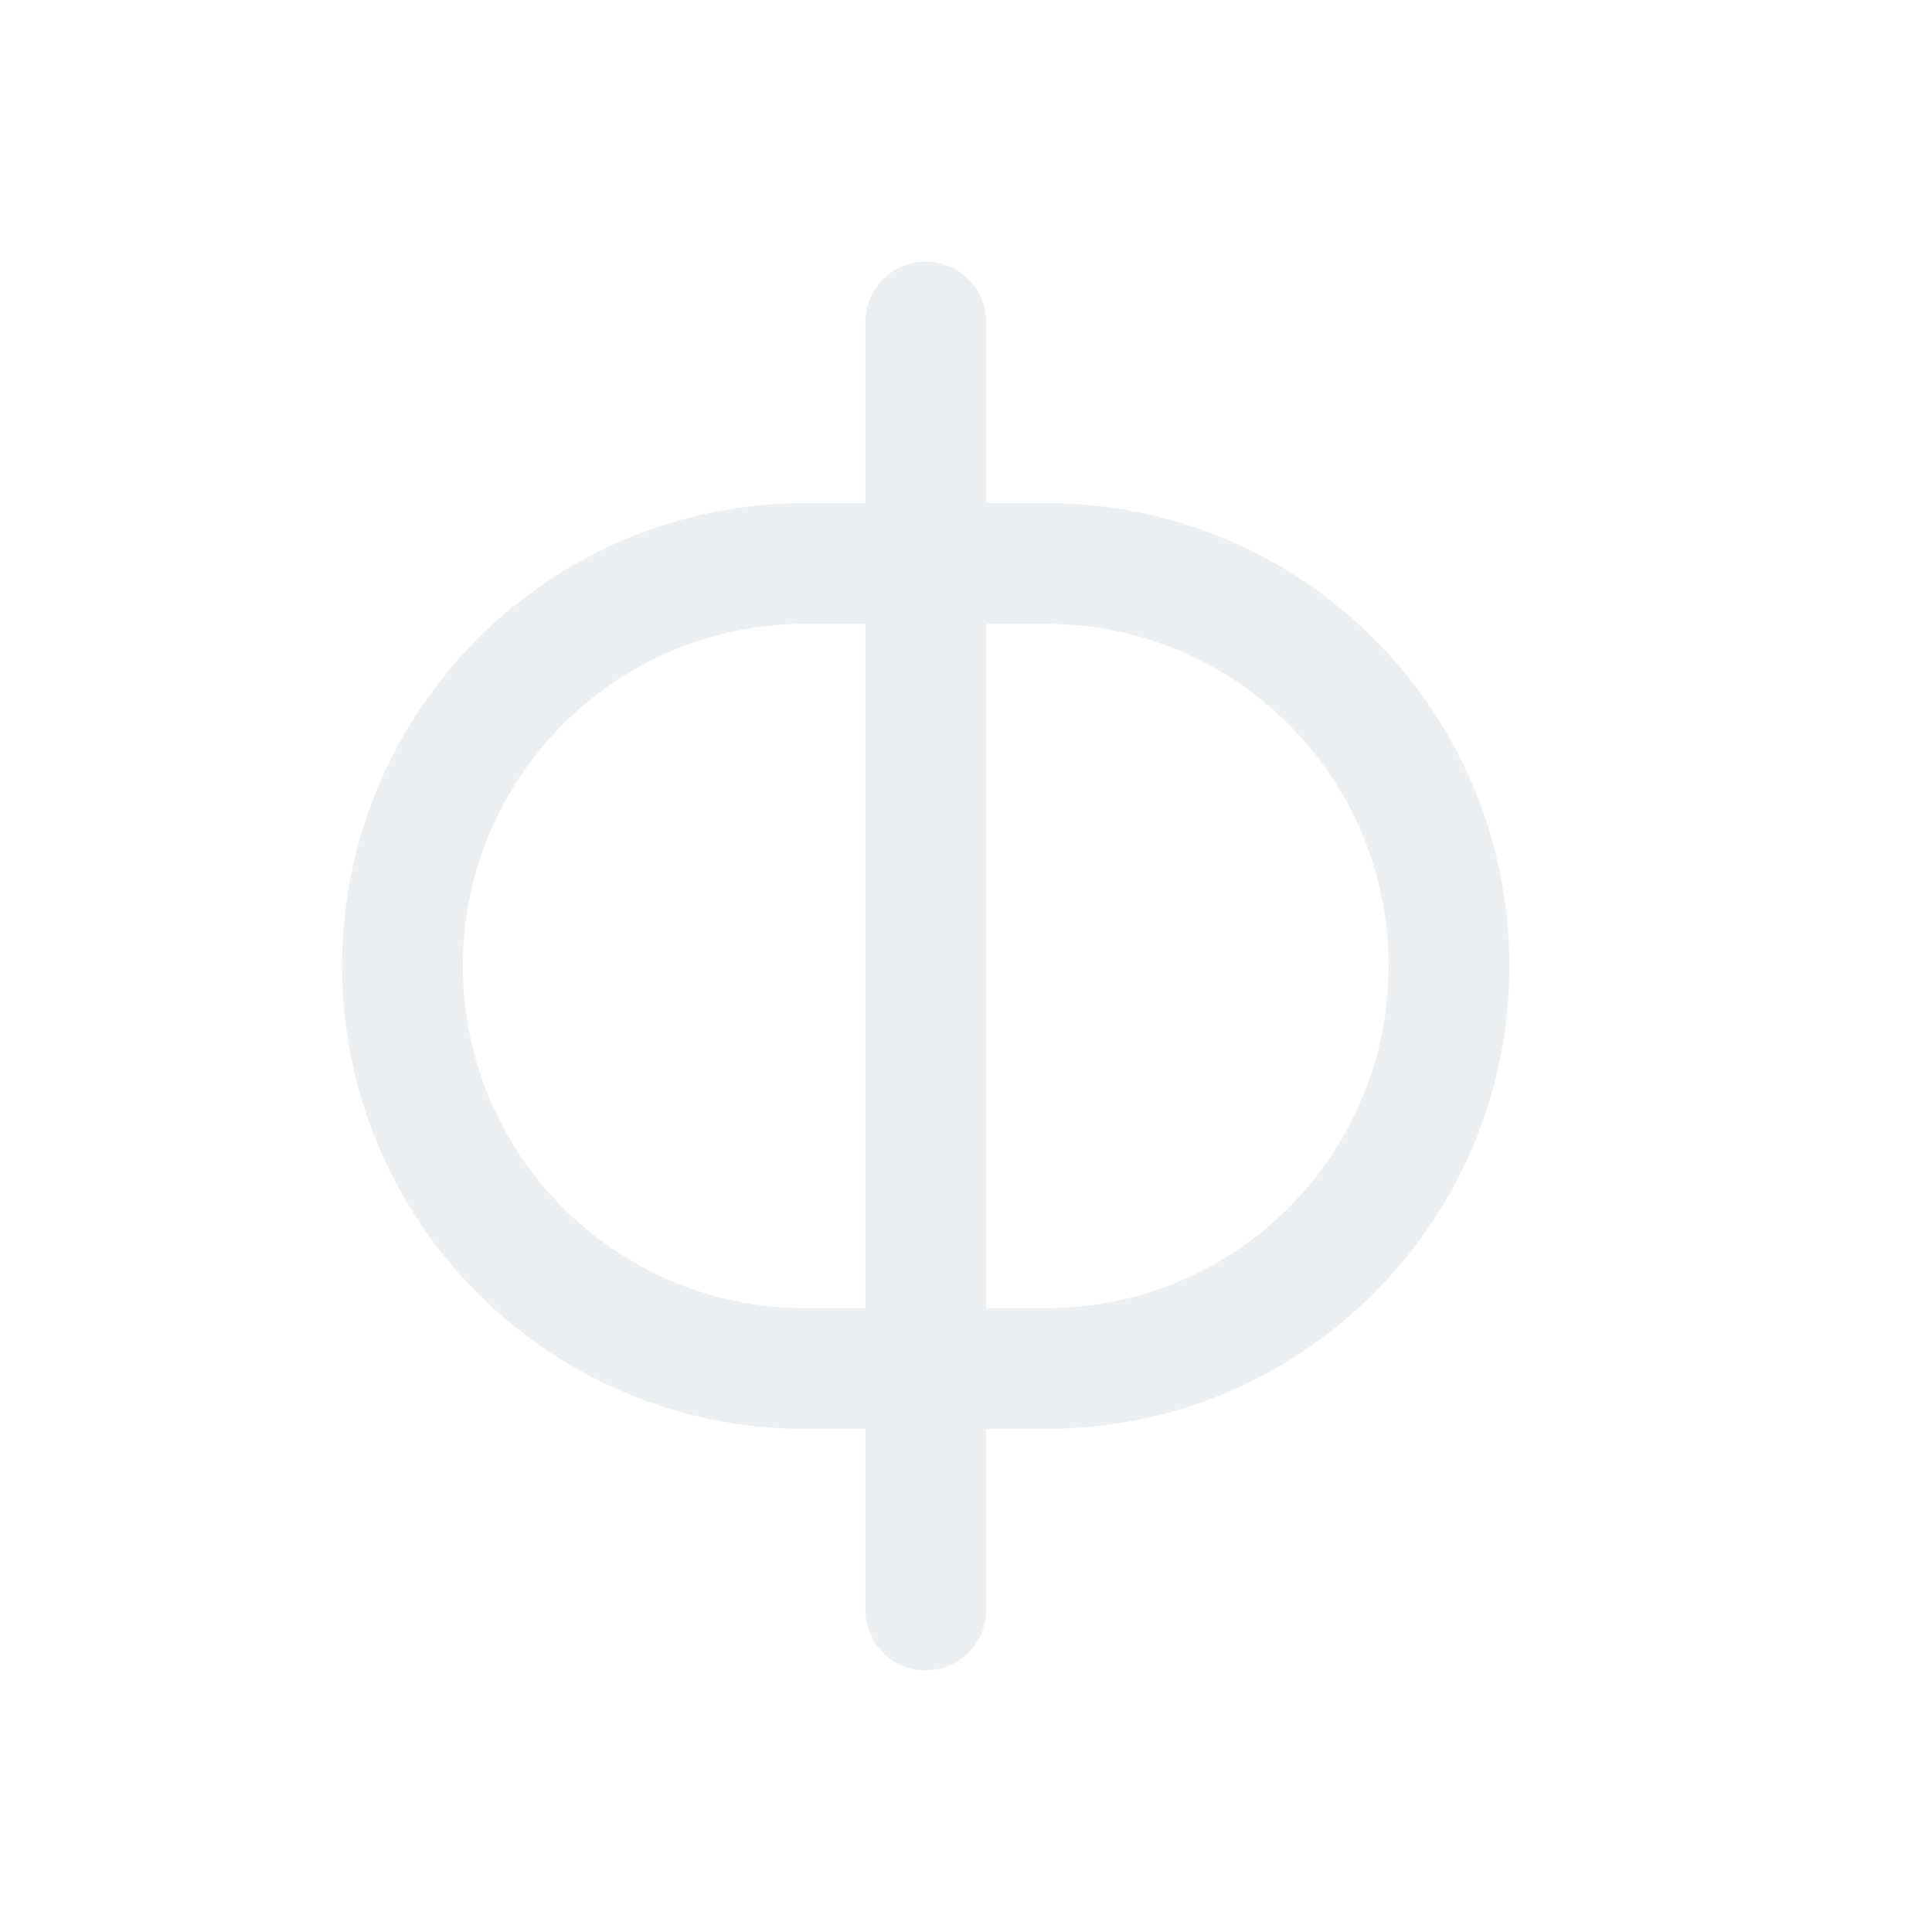
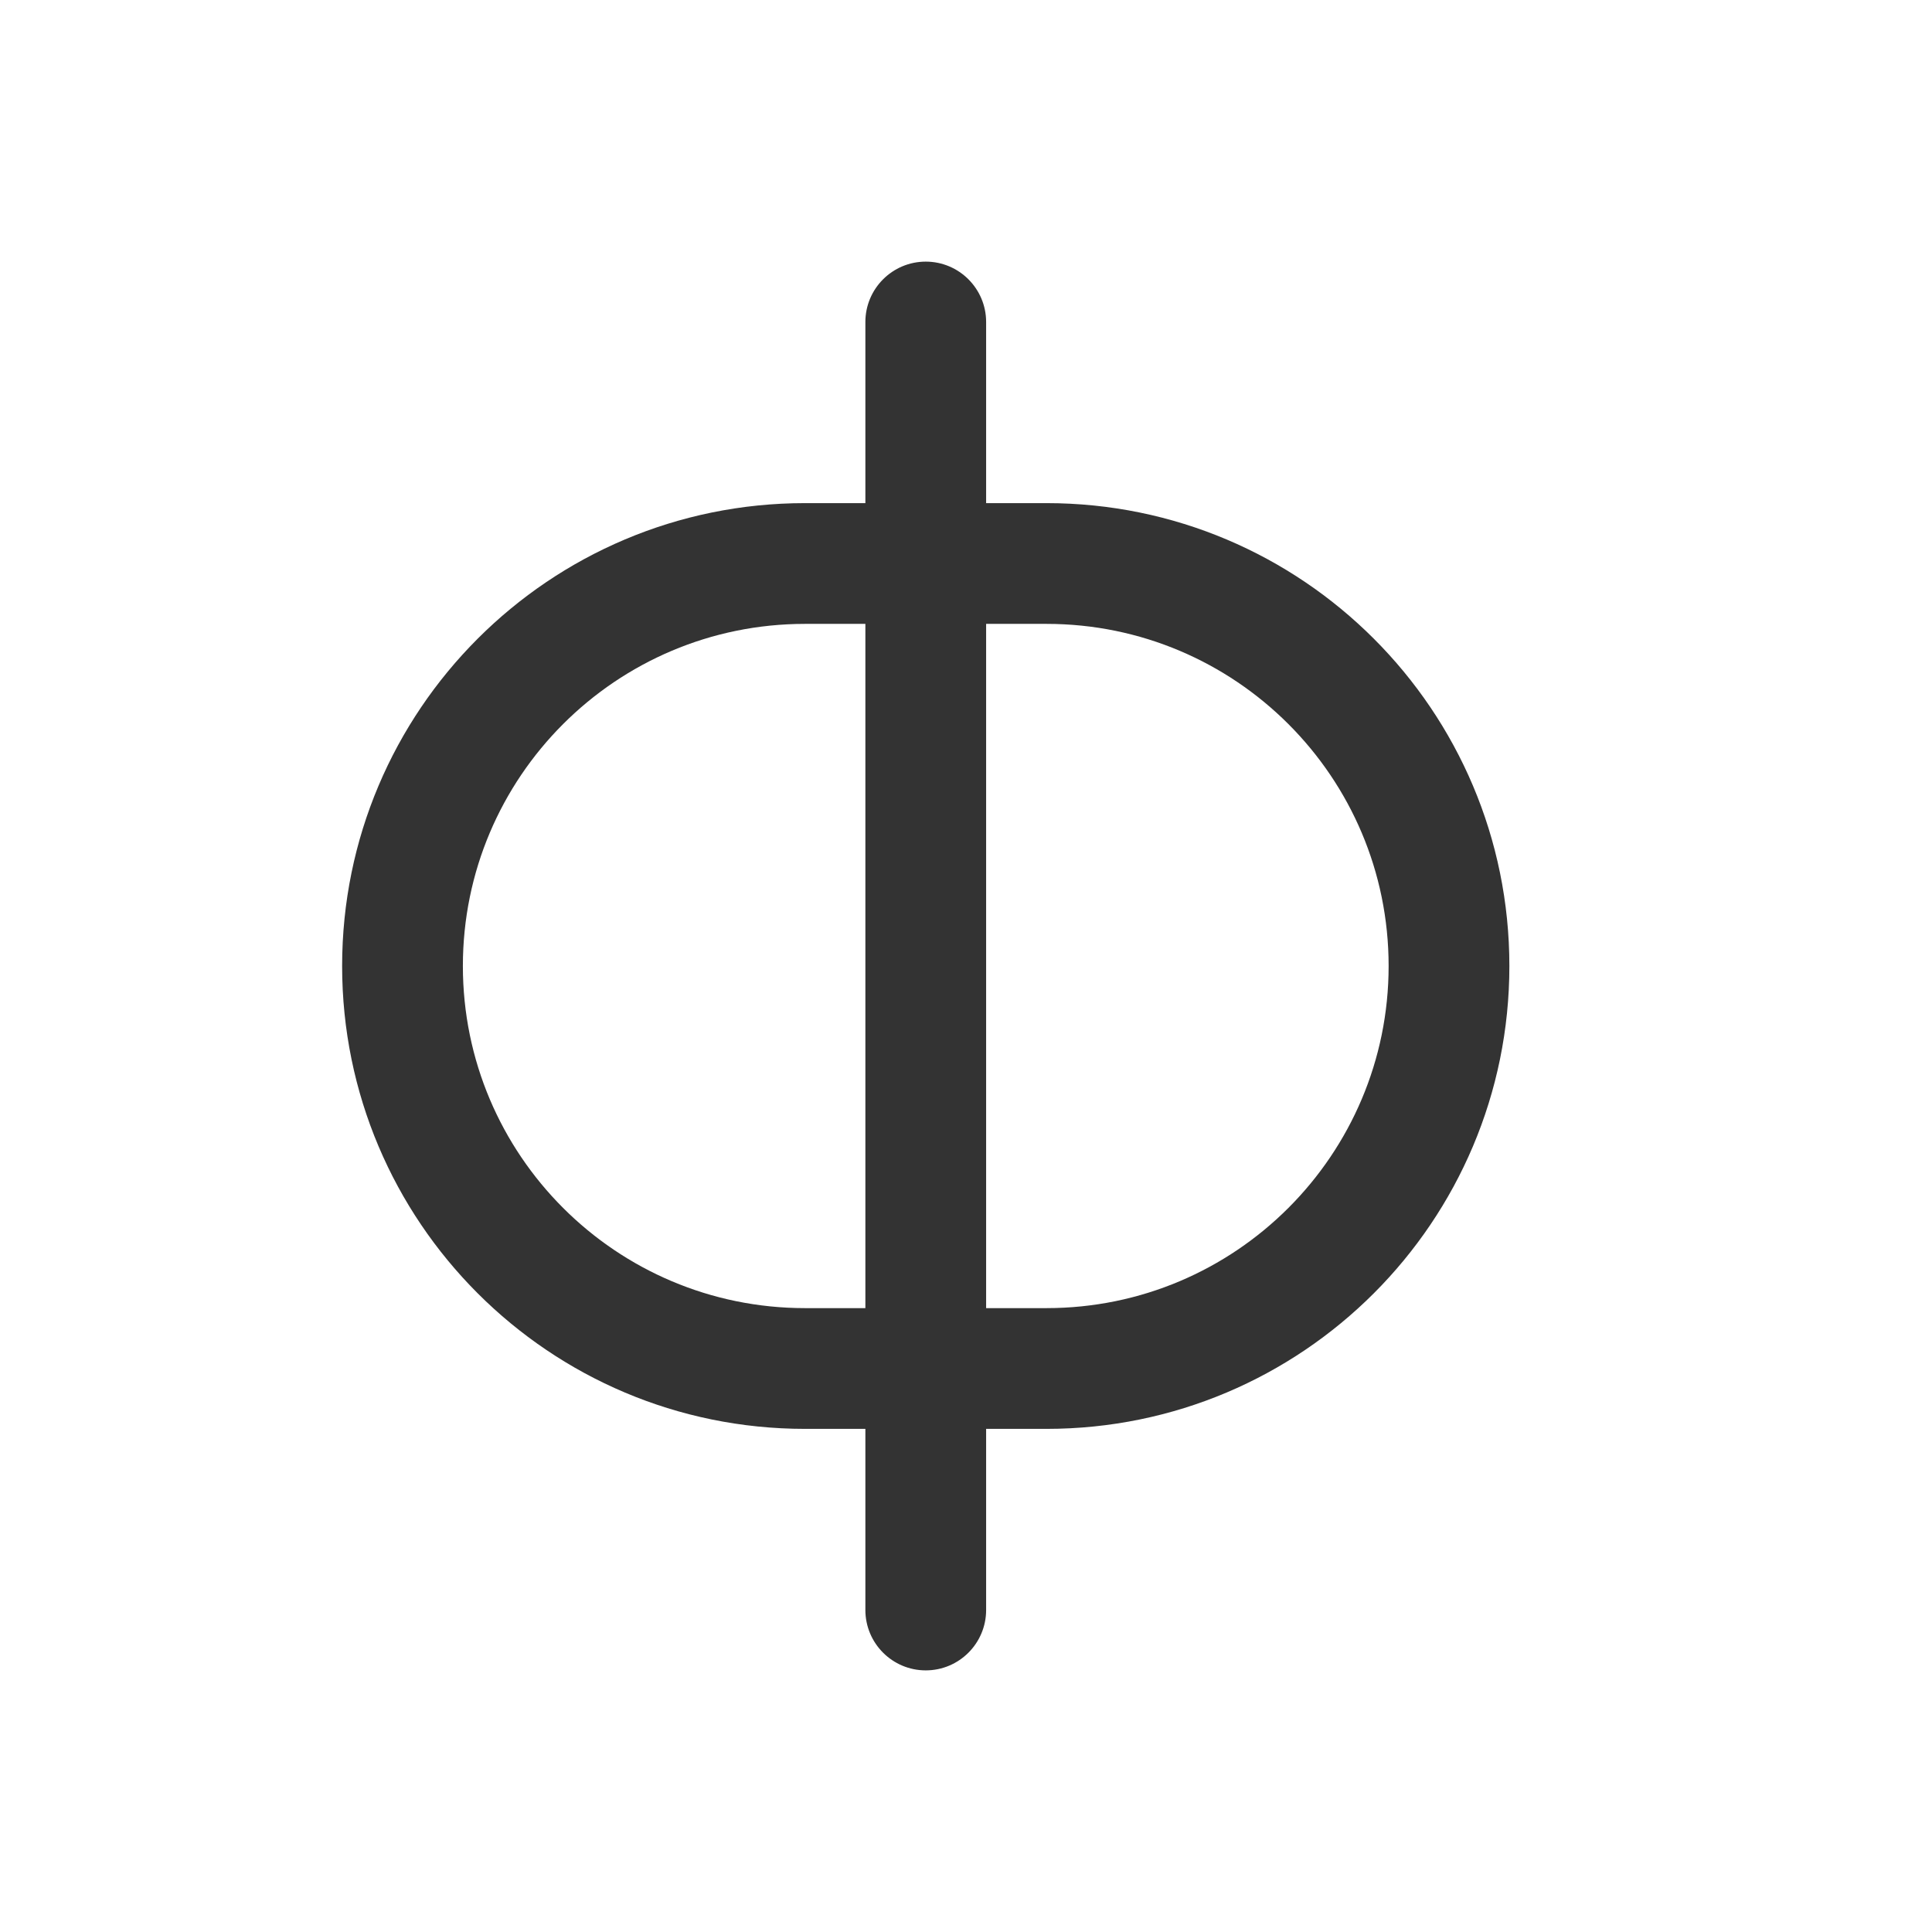
<svg xmlns="http://www.w3.org/2000/svg" width="24px" height="24px" viewBox="0 0 24 24" version="1.1">
  <g id="icon-/-main-/-pbq" stroke="none" stroke-width="1" fill="none" fill-rule="evenodd">
    <rect id="Rectangle-Copy-5" x="0" y="0" width="24" height="24" />
-     <path d="M10.75,16.25 L10.75,7.75 L10,7.75 C7.653,7.75 5.75,9.653 5.75,12 C5.75,14.347 7.653,16.25 10,16.25 L10.75,16.25 Z M12.25,16.25 L13,16.25 C15.347,16.25 17.25,14.347 17.25,12 C17.25,9.653 15.347,7.75 13,7.75 L12.25,7.75 L12.25,16.25 Z M10.75,6.25 L10.75,4 C10.75,3.586 11.086,3.25 11.5,3.25 C11.914,3.25 12.25,3.586 12.25,4 L12.25,6.25 L13,6.25 C16.176,6.25 18.75,8.824 18.75,12 C18.75,15.176 16.176,17.75 13,17.75 L12.25,17.75 L12.25,20 C12.25,20.414 11.914,20.75 11.5,20.75 C11.086,20.75 10.75,20.414 10.75,20 L10.75,17.75 L10,17.75 C6.824,17.75 4.25,15.176 4.25,12 C4.25,8.824 6.824,6.25 10,6.25 L10.75,6.25 Z" id="Combined-Shape" fill="#ECF0F3" />
+     <path d="M10.75,16.25 L10.75,7.75 L10,7.75 C7.653,7.75 5.75,9.653 5.75,12 C5.75,14.347 7.653,16.25 10,16.25 L10.75,16.25 Z M12.25,16.25 L13,16.25 C15.347,16.25 17.25,14.347 17.25,12 C17.25,9.653 15.347,7.75 13,7.75 L12.25,7.75 L12.25,16.25 Z M10.75,6.25 L10.75,4 C10.75,3.586 11.086,3.25 11.5,3.25 C11.914,3.25 12.25,3.586 12.25,4 L12.25,6.25 L13,6.25 C16.176,6.25 18.75,8.824 18.75,12 C18.75,15.176 16.176,17.75 13,17.75 L12.25,17.75 L12.25,20 C12.25,20.414 11.914,20.75 11.5,20.75 C11.086,20.75 10.75,20.414 10.75,20 L10.75,17.75 L10,17.75 C6.824,17.75 4.25,15.176 4.25,12 C4.25,8.824 6.824,6.25 10,6.25 L10.75,6.25 Z" id="Combined-Shape" fill="#333333" />
  </g>
</svg>
